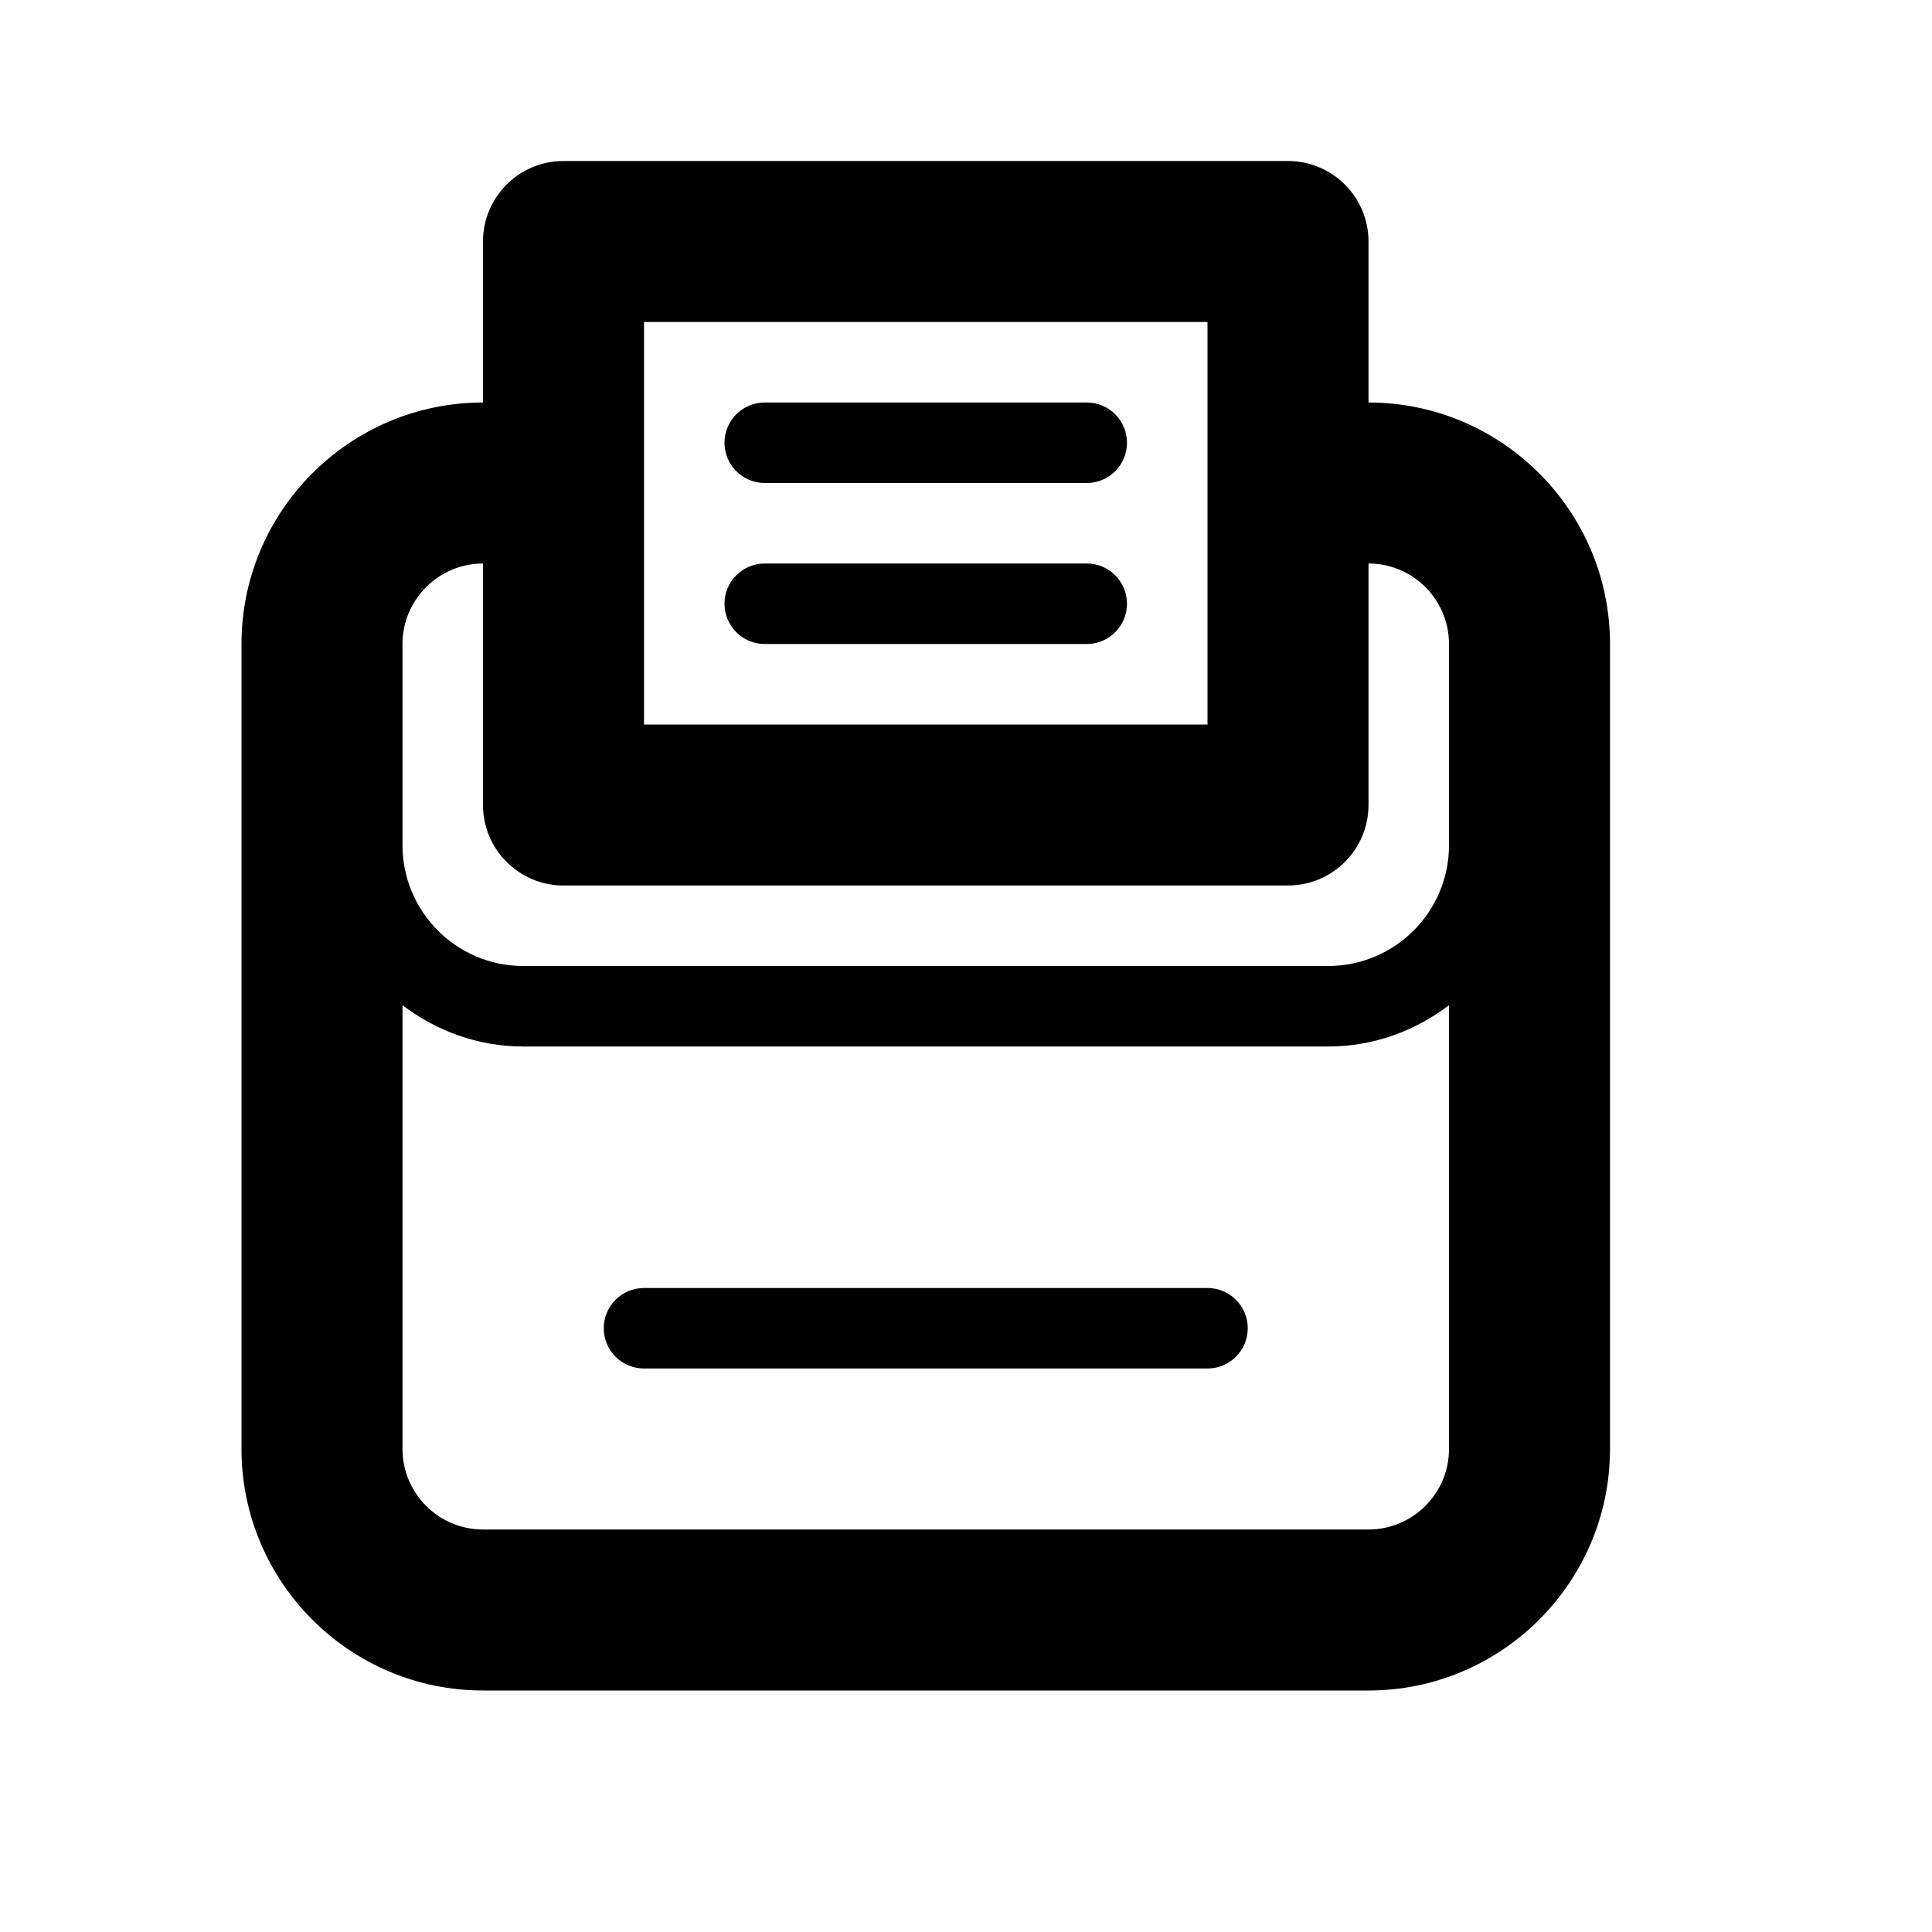
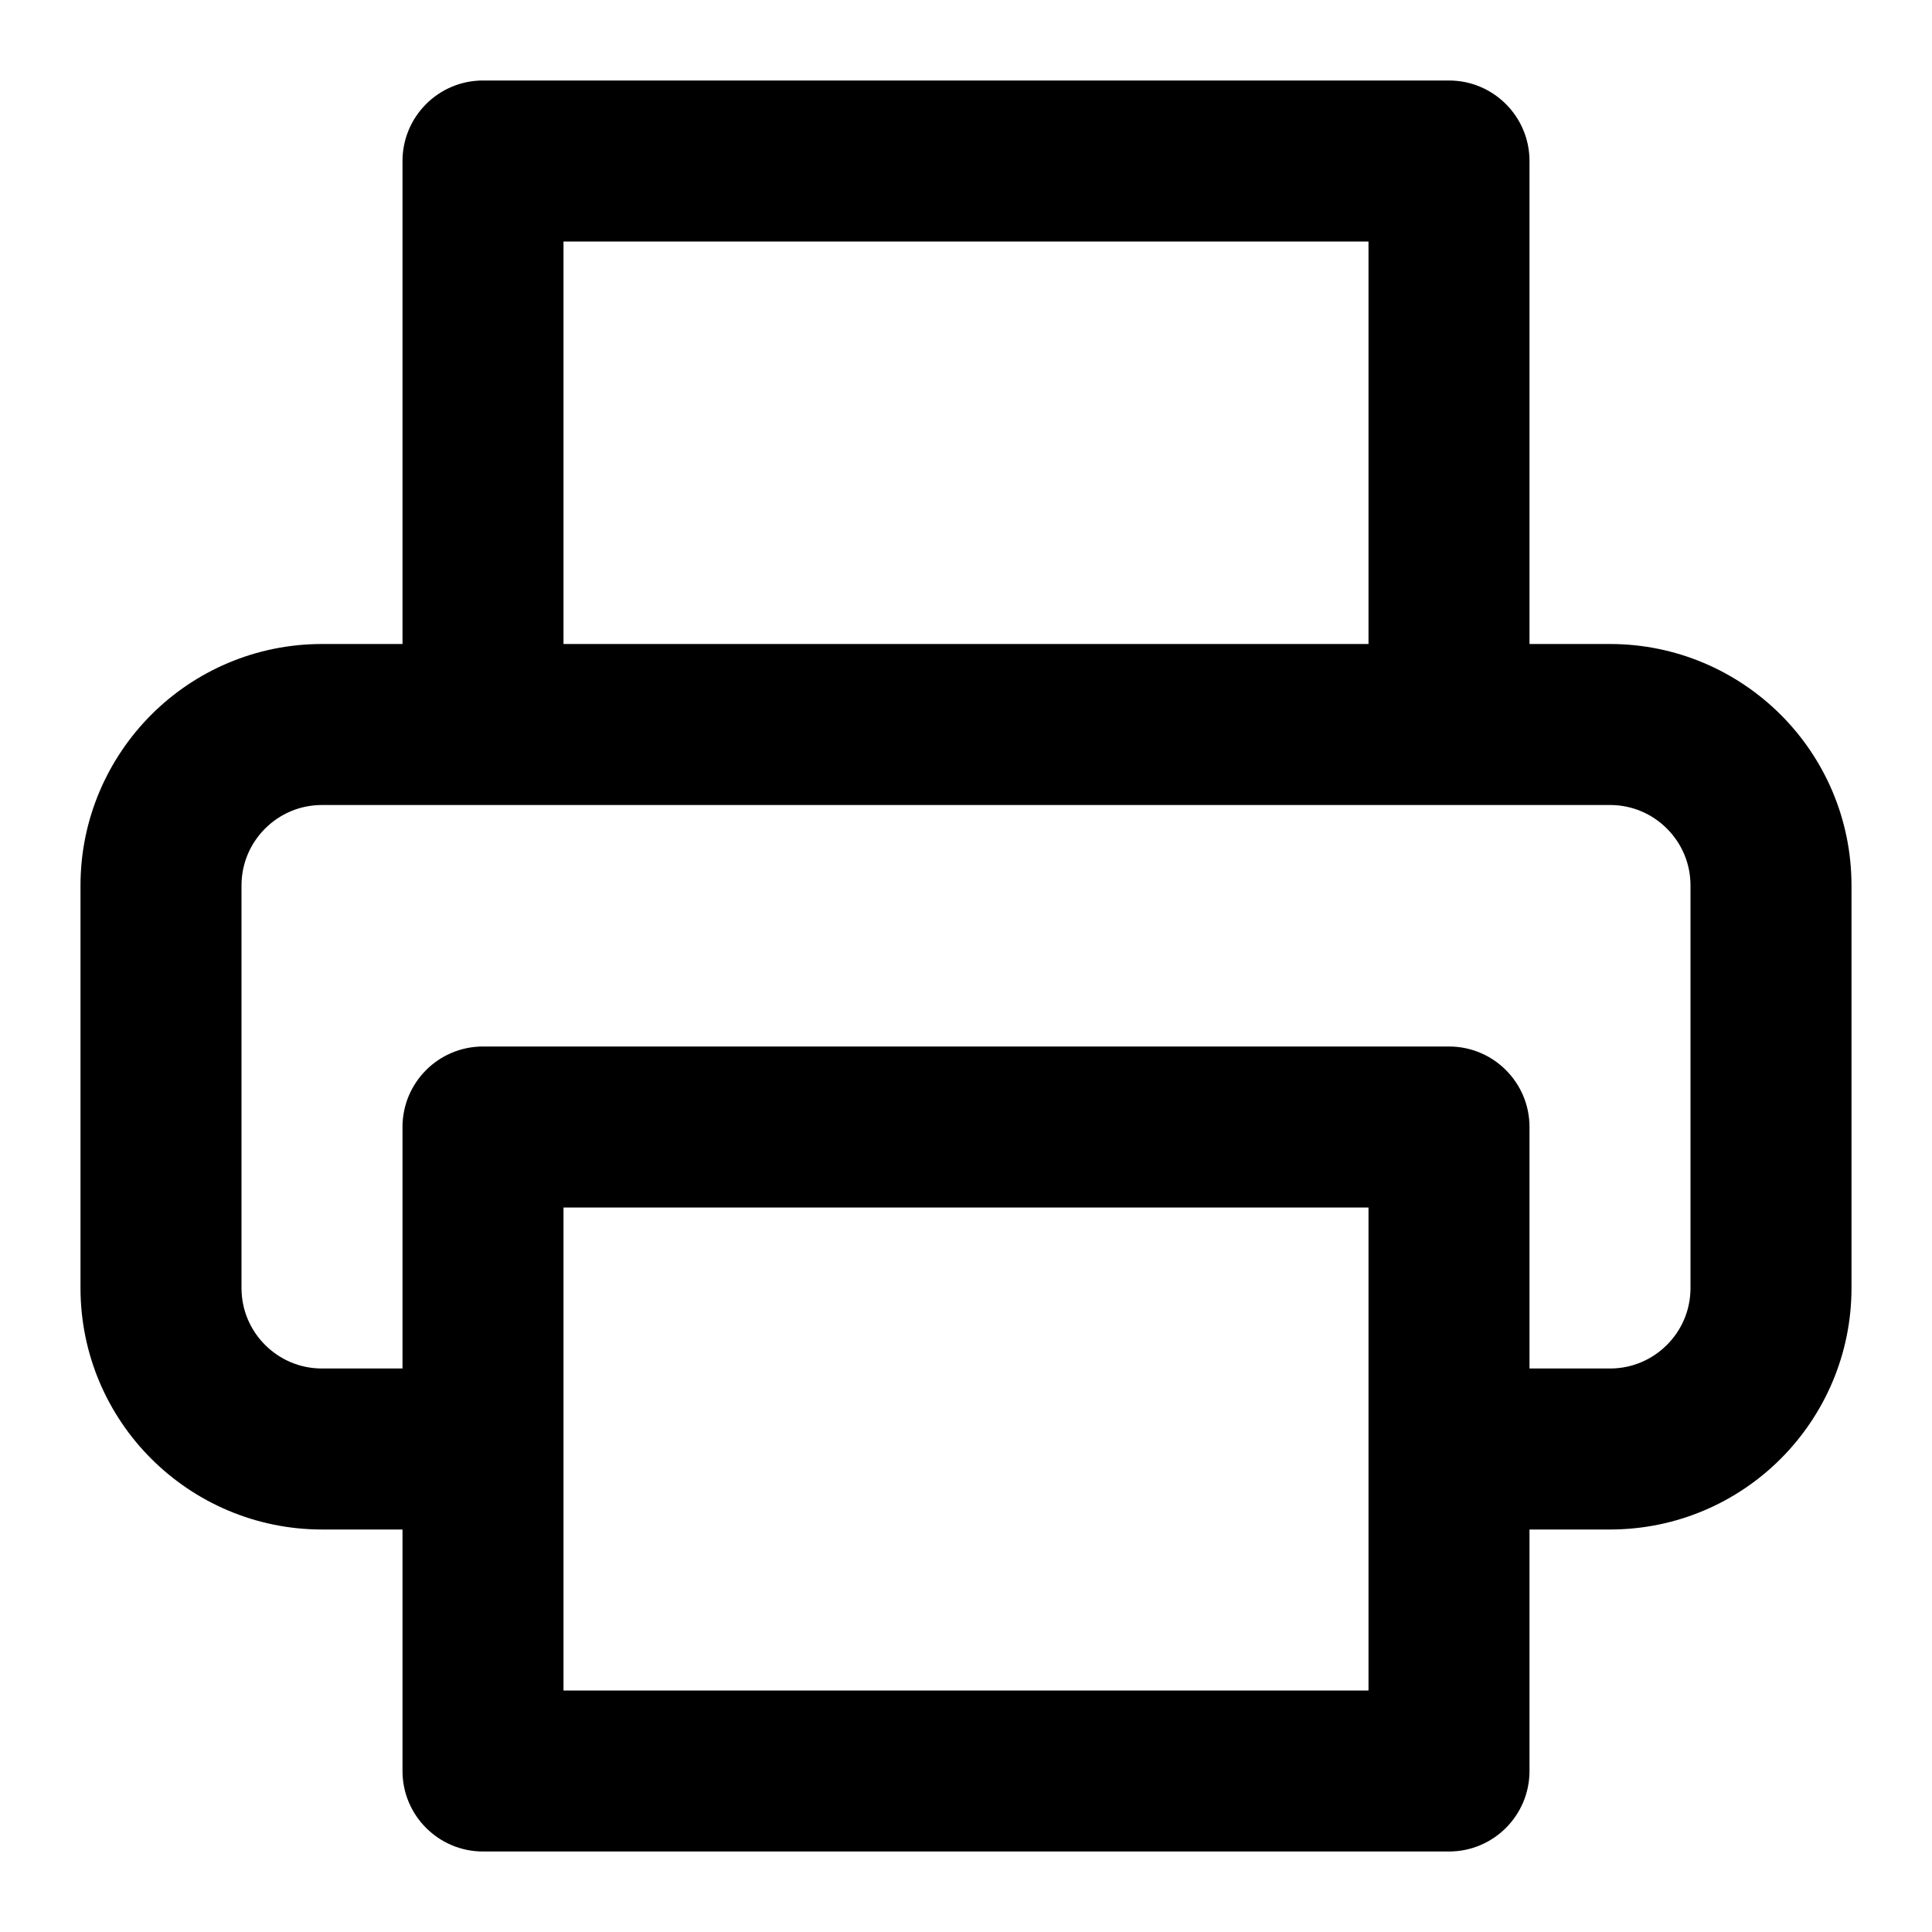
<svg xmlns="http://www.w3.org/2000/svg" version="1.1" width="24" height="24" viewBox="0 0 24 24">
-   <path d="M17 5v-2c0-0.552-0.448-1-1-1h-9c-0.552 0-1 0.448-1 1v2c-1.654 0-3 1.346-3 3v10c0 1.654 1.346 3 3 3h11c1.654 0 3-1.346 3-3v-10c0-1.654-1.346-3-3-3zM8 4h7v5h-7v-5zM6 7v3c0 0.552 0.448 1 1 1h9c0.552 0 1-0.448 1-1v-3c0.551 0 1 0.449 1 1v2.5c0 0.827-0.673 1.5-1.5 1.5h-10c-0.827 0-1.5-0.673-1.5-1.5v-2.5c0-0.551 0.449-1 1-1zM17 19h-11c-0.551 0-1-0.449-1-1v-5.513c0.419 0.318 0.935 0.513 1.5 0.513h10c0.565 0 1.081-0.195 1.5-0.513v5.513c0 0.551-0.449 1-1 1z" />
-   <path d="M13.5 7h-4c-0.276 0-0.5 0.224-0.5 0.5s0.224 0.5 0.5 0.5h4c0.276 0 0.5-0.224 0.5-0.5s-0.224-0.5-0.5-0.5z" />
-   <path d="M15 16h-7c-0.276 0-0.5 0.224-0.5 0.5s0.224 0.5 0.5 0.5h7c0.276 0 0.5-0.224 0.5-0.5s-0.224-0.5-0.5-0.5z" />
-   <path d="M13.5 5h-4c-0.276 0-0.5 0.224-0.5 0.5s0.224 0.5 0.5 0.5h4c0.276 0 0.5-0.224 0.5-0.5s-0.224-0.5-0.5-0.5z" />
+   <path d="M17 8h-10v-5h10zM5 19v3c0 0.552 0.448 1 1 1h12c0.552 0 1-0.448 1-1v-3h1c0.828 0 1.58-0.337 2.121-0.879s0.879-1.293 0.879-2.121v-5c0-0.828-0.337-1.58-0.879-2.121s-1.293-0.879-2.121-0.879h-1v-6c0-0.552-0.448-1-1-1h-12c-0.552 0-1 0.448-1 1v6h-1c-0.828 0-1.58 0.337-2.121 0.879s-0.879 1.293-0.879 2.121v5c0 0.828 0.337 1.58 0.879 2.121s1.293 0.879 2.121 0.879zM6 13c-0.552 0-1 0.448-1 1v3h-1c-0.276 0-0.525-0.111-0.707-0.293s-0.293-0.431-0.293-0.707v-5c0-0.276 0.111-0.525 0.293-0.707s0.431-0.293 0.707-0.293h16c0.276 0 0.525 0.111 0.707 0.293s0.293 0.431 0.293 0.707v5c0 0.276-0.111 0.525-0.293 0.707s-0.431 0.293-0.707 0.293h-1v-3c0-0.552-0.448-1-1-1zM7 15h10v6h-10z" />
</svg>
